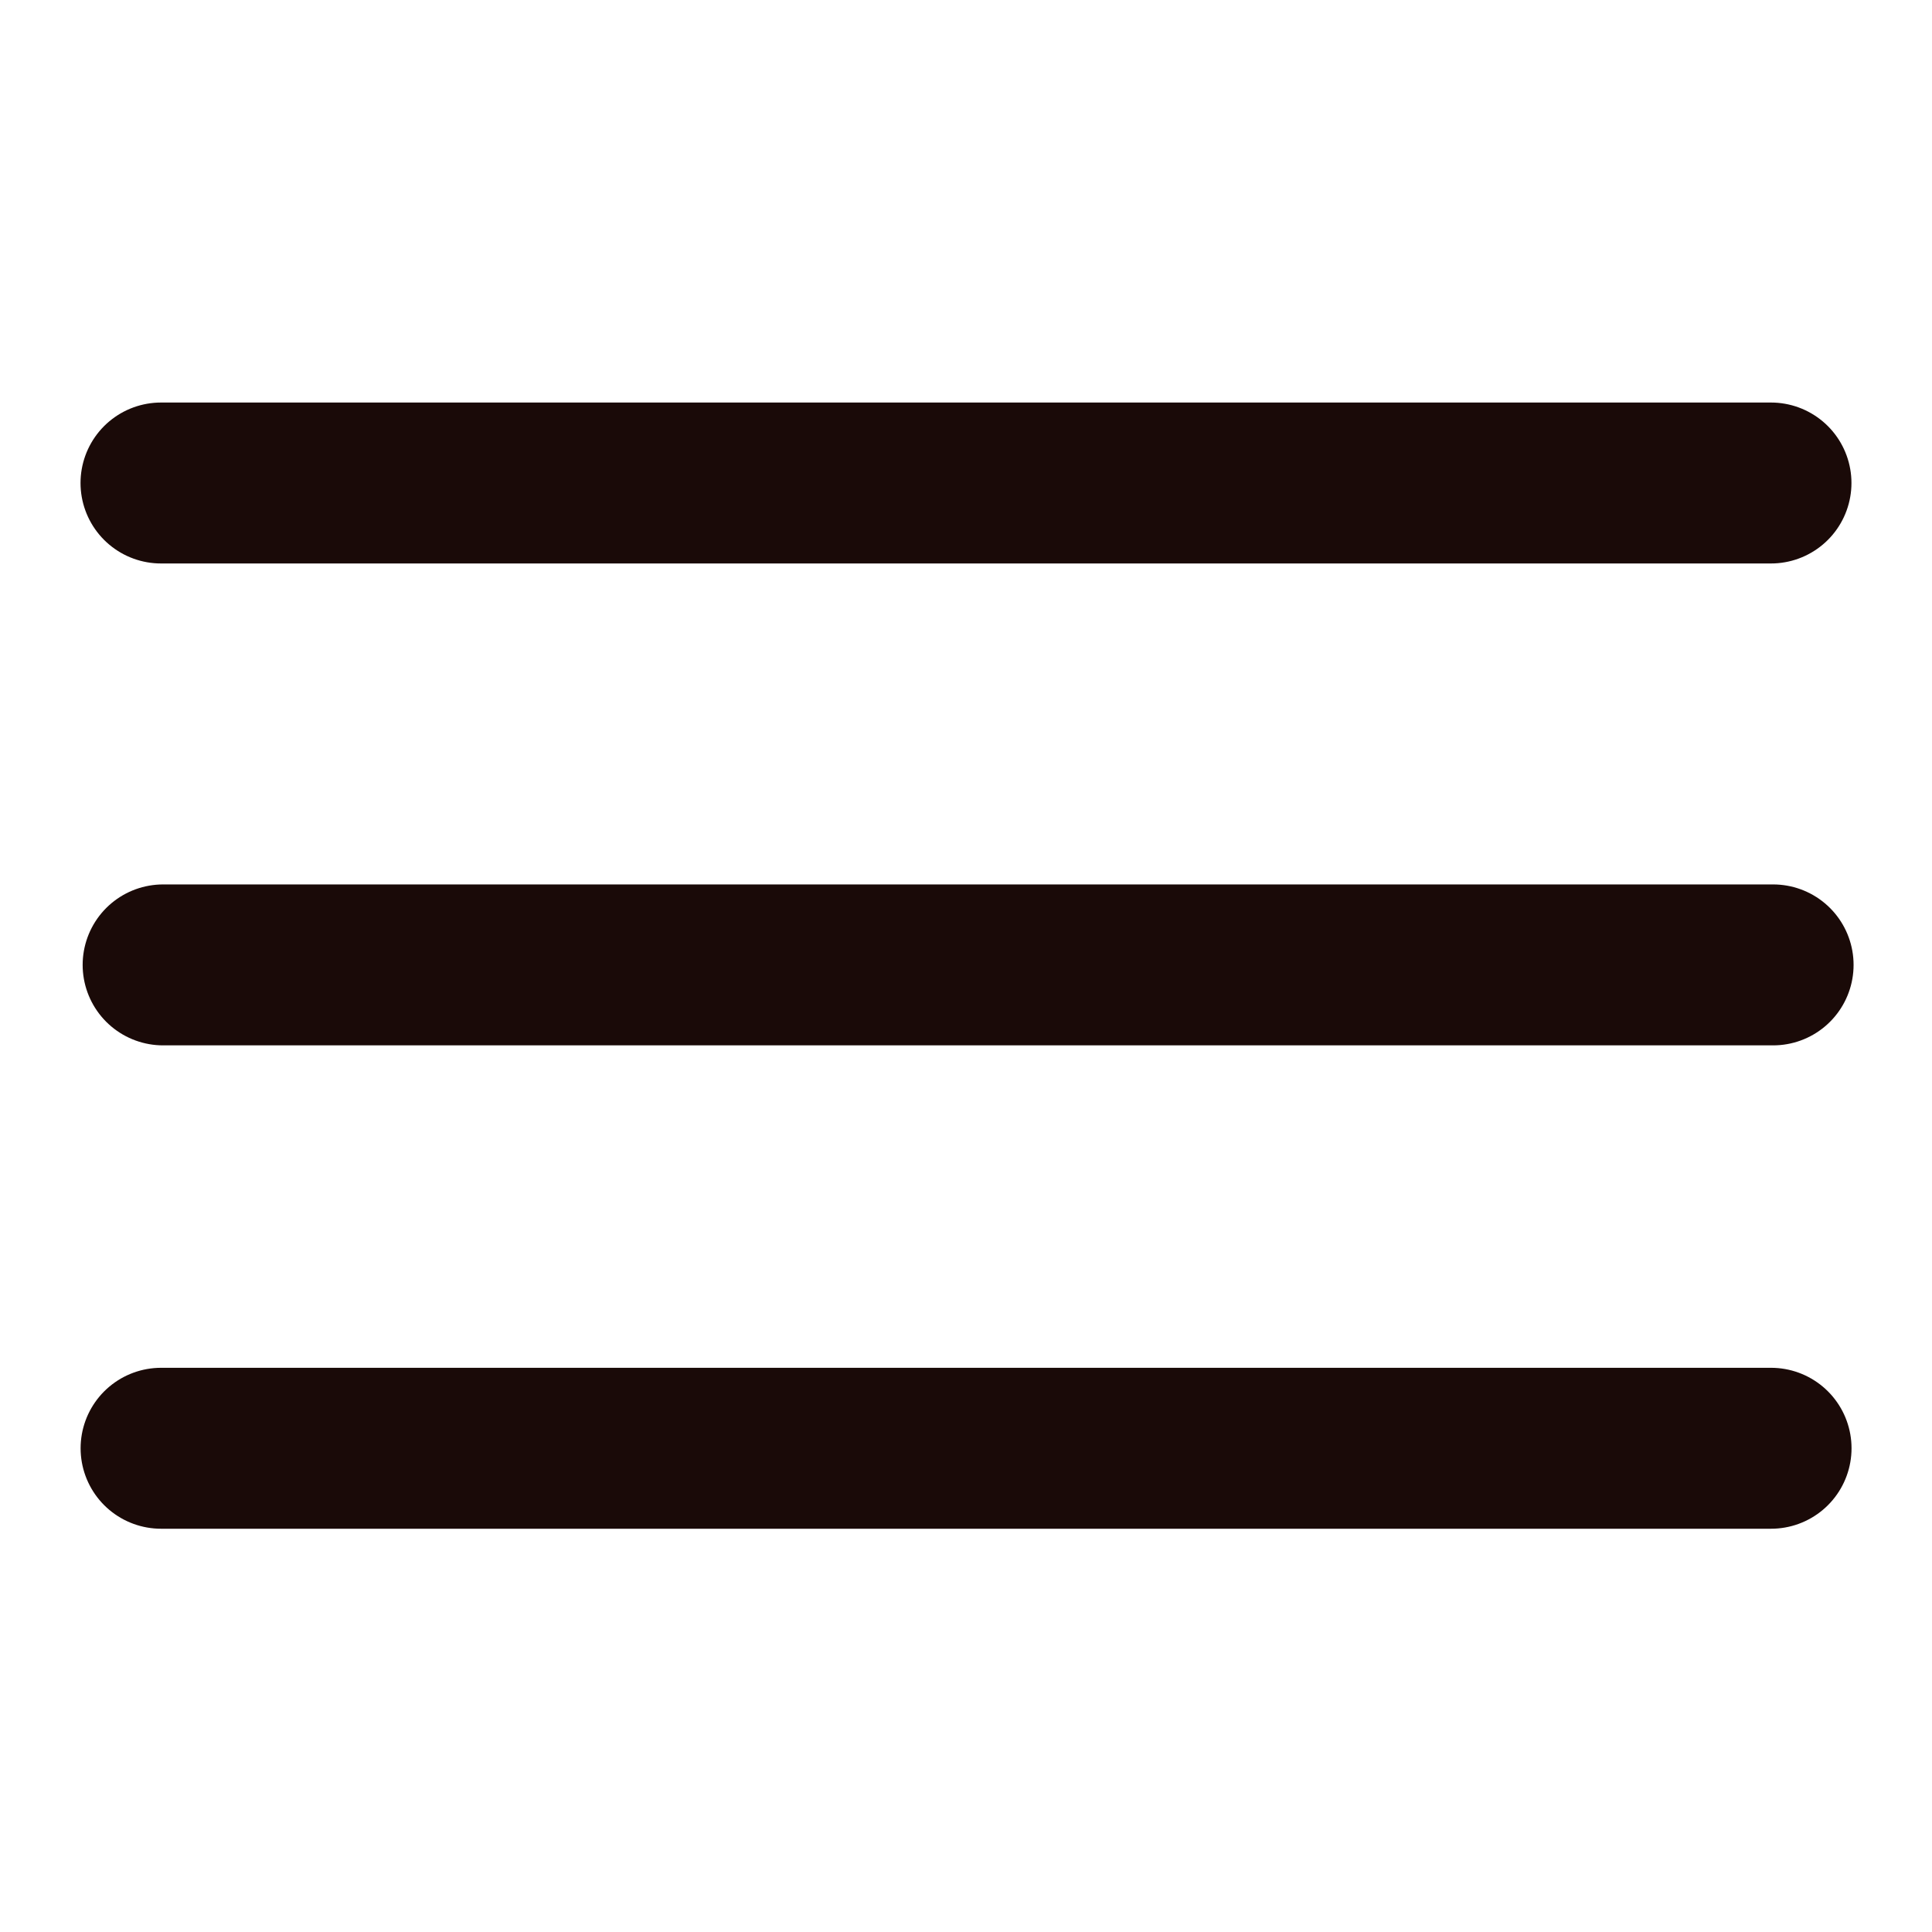
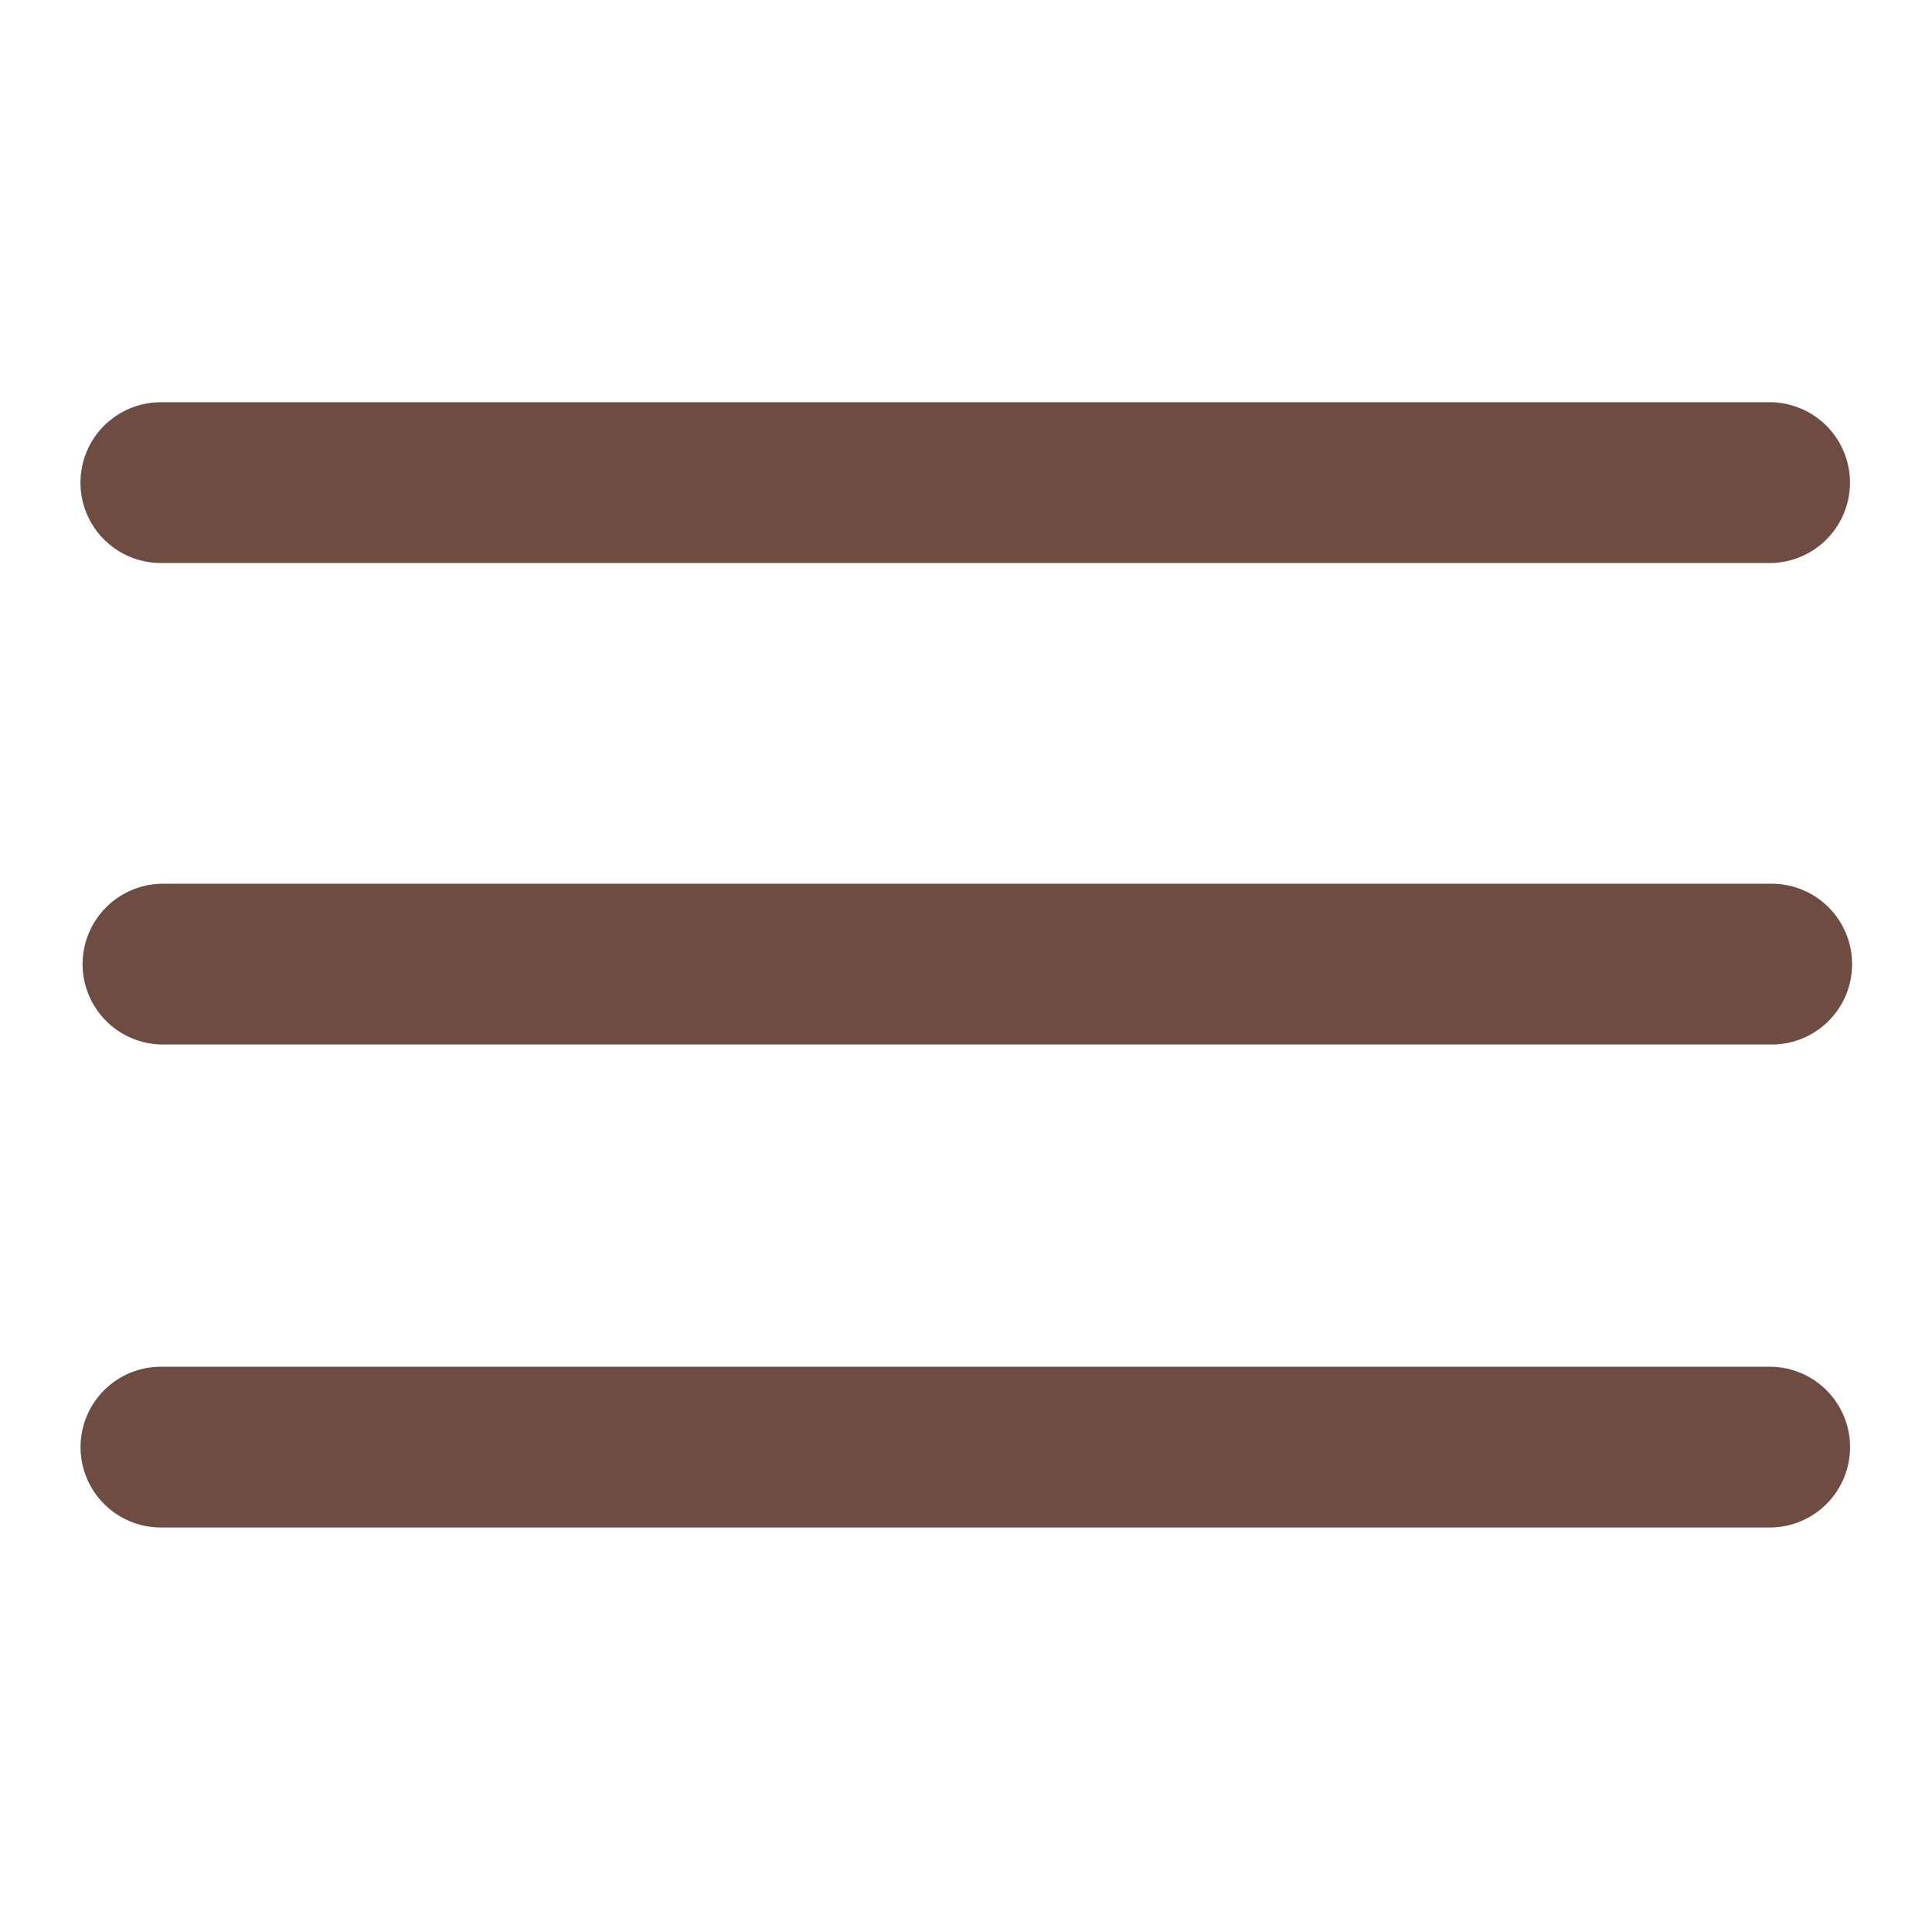
- <svg xmlns="http://www.w3.org/2000/svg" width="100%" height="100%" viewBox="0 0 100 100" version="1.1" xml:space="preserve" style="fill-rule:evenodd;clip-rule:evenodd;stroke-linecap:round;stroke-linejoin:round;stroke-miterlimit:1.5;">
-   <path d="M8.443,49.943l83.333,0" style="fill:none;stroke:#1a0a08;stroke-width:8.33px;" />
-   <path d="M8.333,25l83.333,0" style="fill:none;stroke:#1a0a08;stroke-width:8.33px;" />
-   <path d="M8.337,74.962l83.333,0" style="fill:none;stroke:#1a0a08;stroke-width:8.33px;" />
+ <svg xmlns="http://www.w3.org/2000/svg" width="100%" height="100%" viewBox="0 0 417 417" version="1.1" xml:space="preserve" style="fill-rule:evenodd;clip-rule:evenodd;stroke-linecap:round;stroke-linejoin:round;stroke-miterlimit:1.5;">
+   <path d="M35.179,208.096l347.221,0" style="fill:none;stroke:#6f4c42;stroke-width:34.71px;" />
+   <path d="M34.721,104.167l347.221,0" style="fill:none;stroke:#6f4c42;stroke-width:34.71px;" />
+   <path d="M34.738,312.342l347.221,0" style="fill:none;stroke:#6f4c42;stroke-width:34.71px;" />
</svg>
